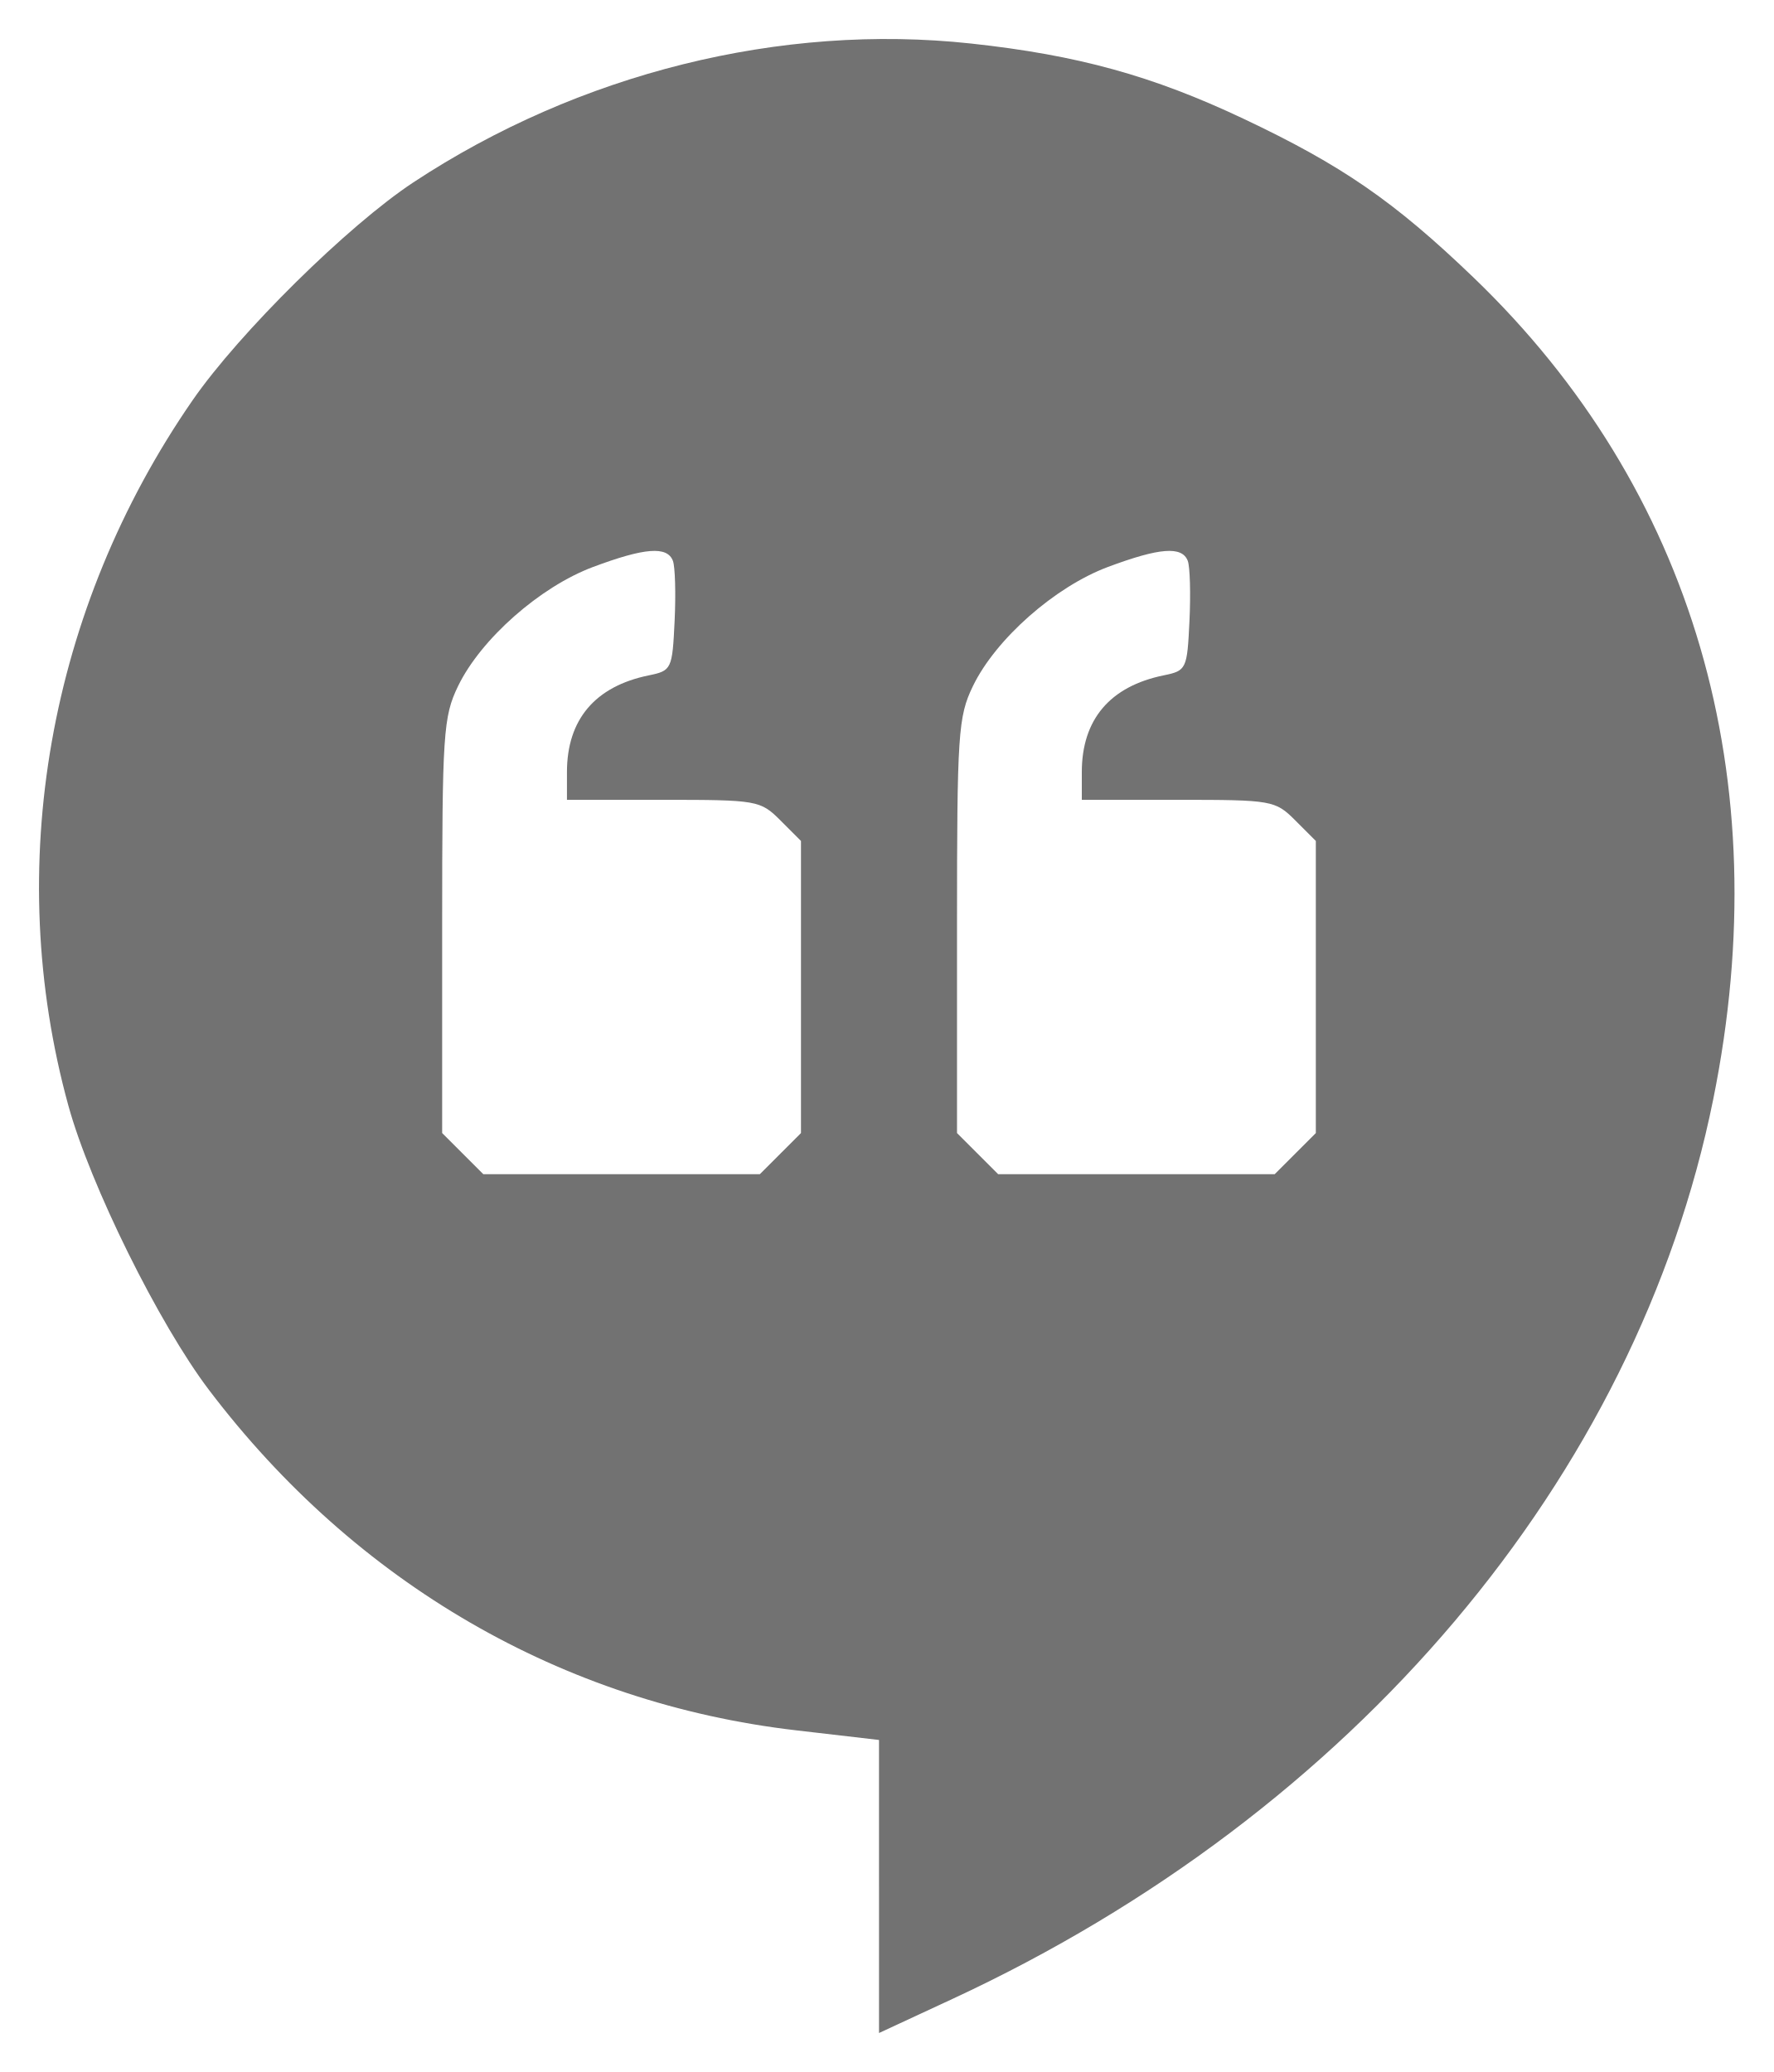
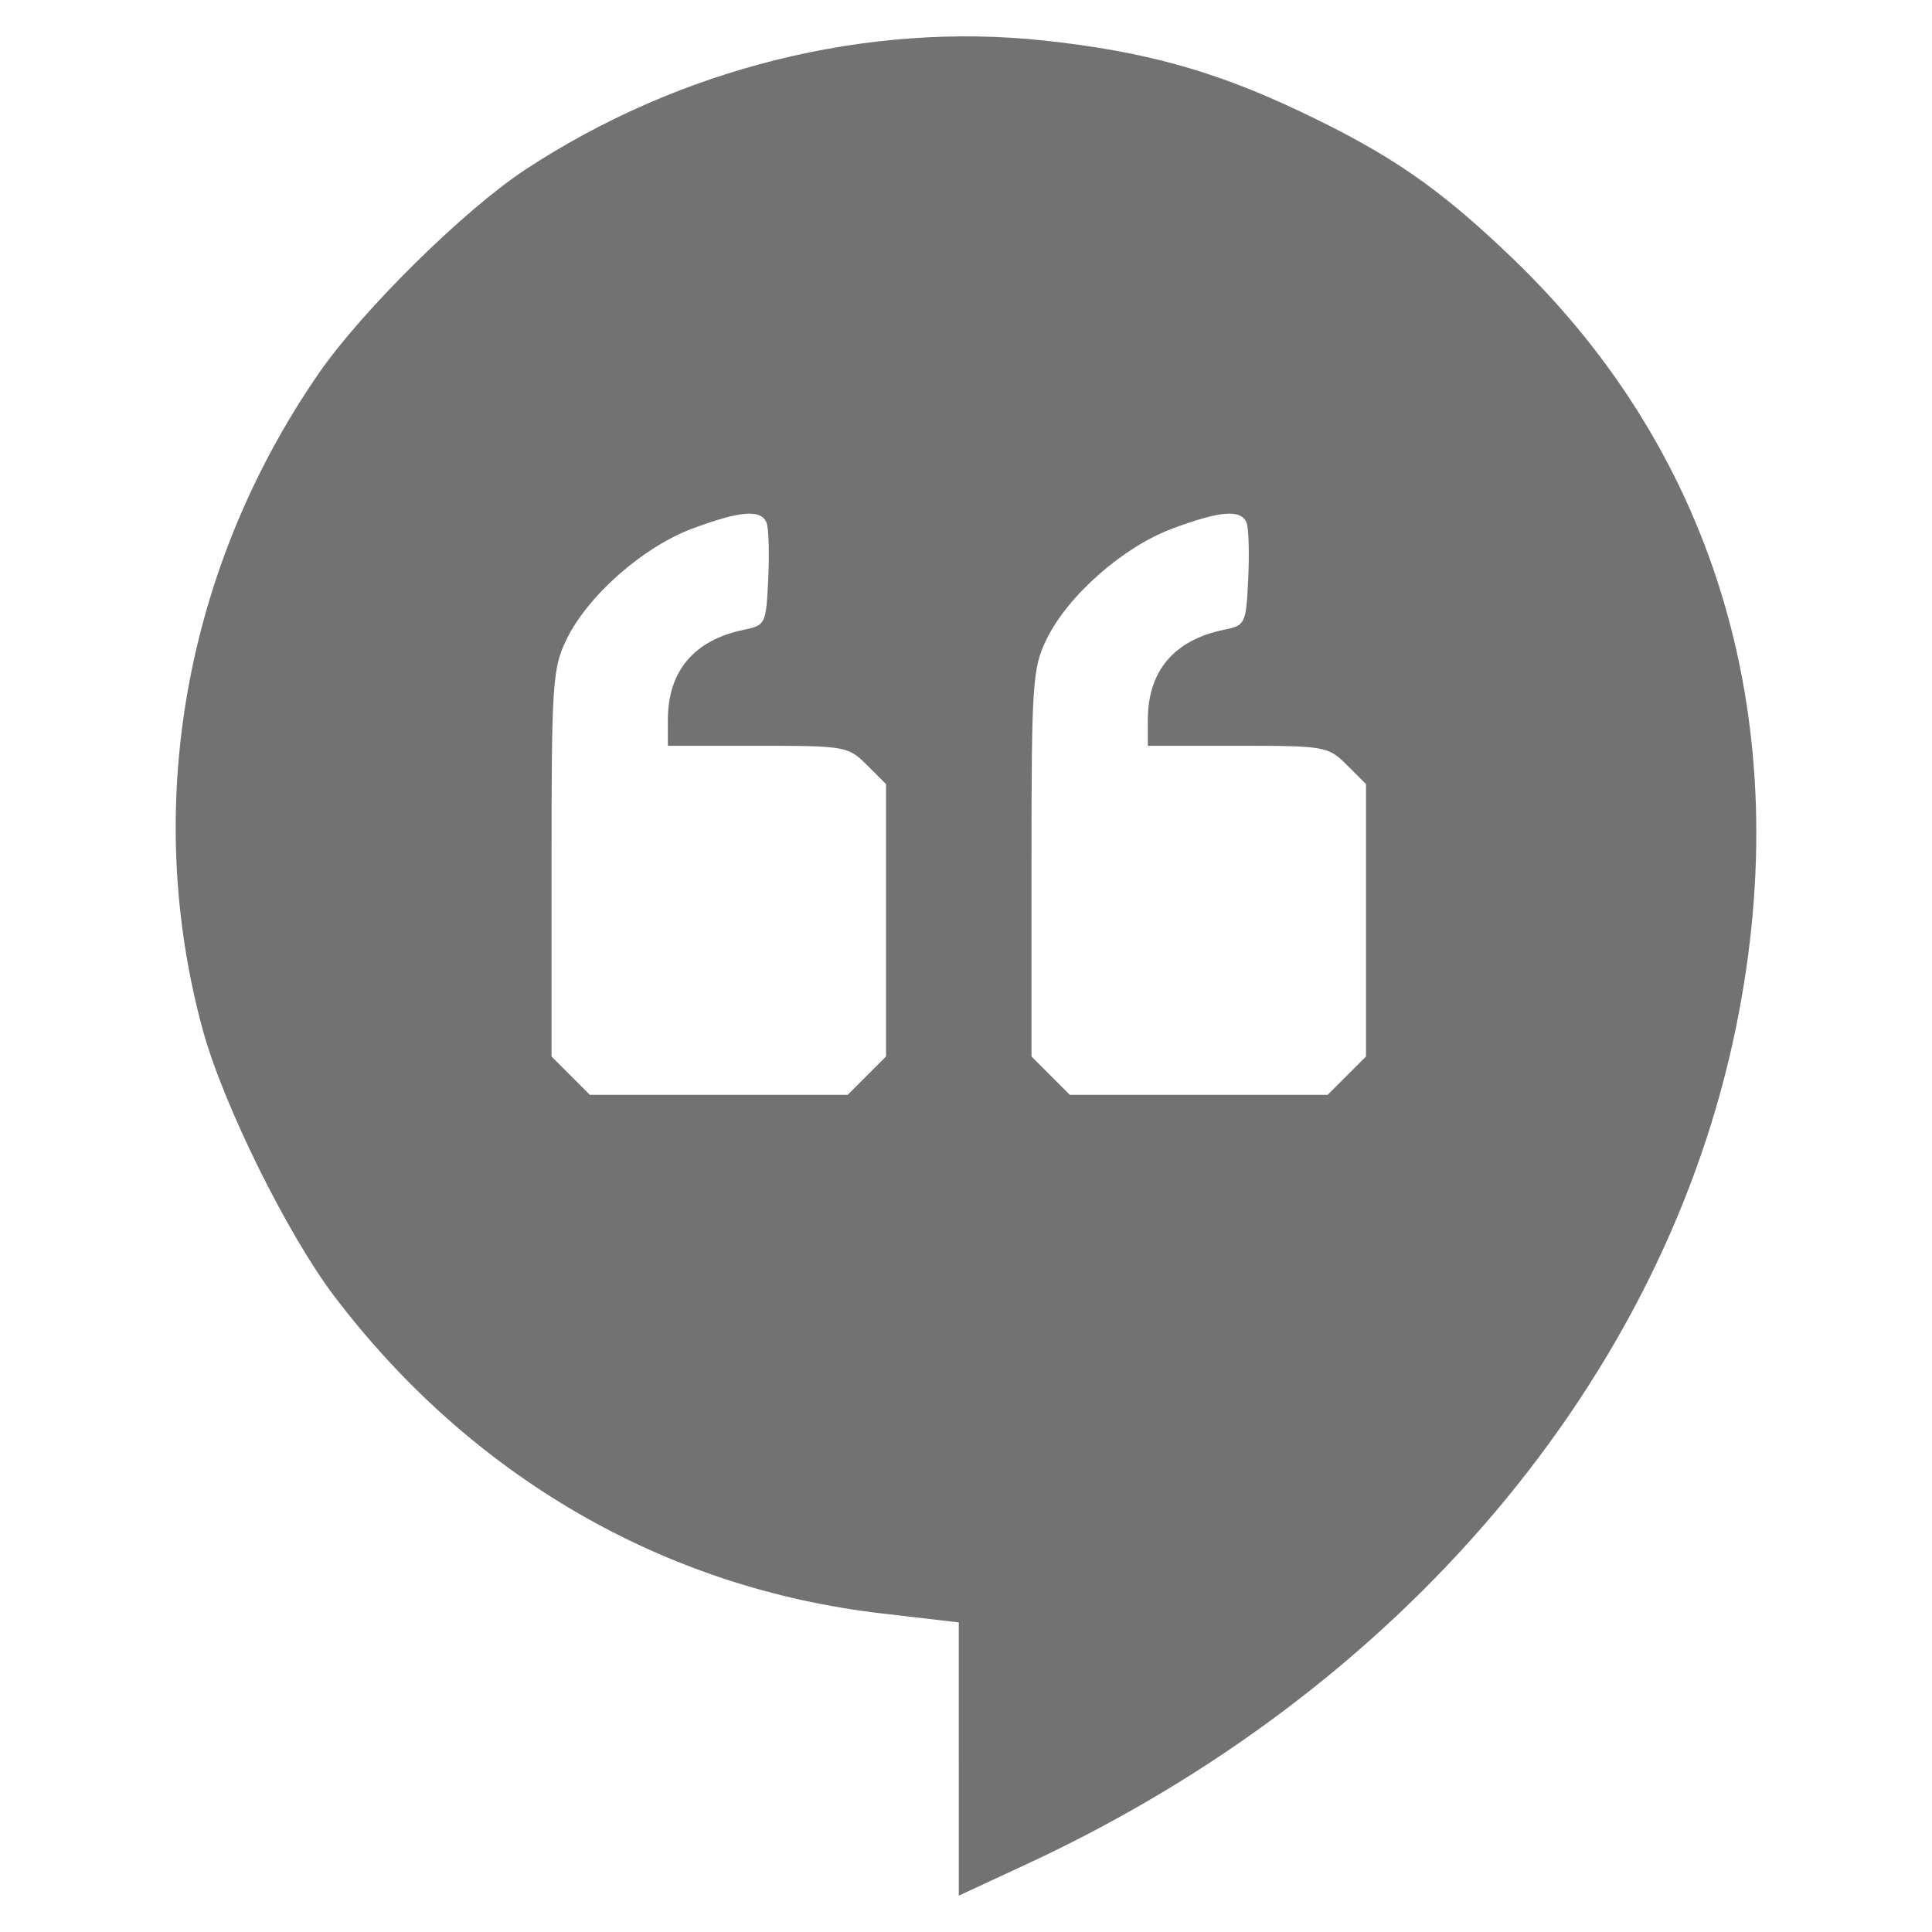
- <svg xmlns="http://www.w3.org/2000/svg" width="227.349" height="265.67" id="svg2" version="1.1">
+ <svg xmlns="http://www.w3.org/2000/svg" width="265.67" height="265.67" id="svg2" version="1.1">
  <defs id="defs3" />
-   <g id="layer1" transform="translate(-263.5714,-413.5714)">
-     <path id="path3097" style="fill:#262626;fill-opacity:1;opacity:0.65" d="m 339.591,486.27 c -6.791,2.541 -14.377,9.237 -17.296,15.267 -1.899,3.922 -2.042,6.08 -2.042,30.766 l 0,26.548 2.636,2.636 2.636,2.636 17.727,0 17.727,0 2.636,-2.636 2.636,-2.636 0,-18.727 0,-18.727 -2.636,-2.636 c -2.564,-2.564 -2.975,-2.636 -15,-2.636 l -12.364,0 0,-3.55 c 0,-6.742 3.602,-11 10.5,-12.411 2.912,-0.596 3.009,-0.8 3.301,-6.971 0.166,-3.497 0.067,-6.967 -0.219,-7.713 -0.733,-1.911 -3.617,-1.689 -10.245,0.791 z m 66,0 c -6.791,2.541 -14.377,9.237 -17.296,15.267 -1.899,3.922 -2.042,6.08 -2.042,30.766 l 0,26.548 2.636,2.636 2.636,2.636 17.727,0 17.727,0 2.636,-2.636 2.636,-2.636 0,-18.727 0,-18.727 -2.636,-2.636 c -2.564,-2.564 -2.975,-2.636 -15,-2.636 l -12.364,0 0,-3.55 c 0,-6.742 3.602,-11 10.5,-12.411 2.912,-0.596 3.009,-0.8 3.301,-6.971 0.166,-3.497 0.067,-6.967 -0.219,-7.713 -0.733,-1.911 -3.617,-1.689 -10.245,0.791 z m -29.338,169.185 0,-18.787 -10.621,-1.235 c -29.951,-3.482 -56.464,-18.851 -75.257,-43.625 -6.431,-8.478 -15.233,-26.274 -18.037,-36.469 -8.409,-30.568 -2.579,-63.684 15.923,-90.448 5.971,-8.637 19.92,-22.407 28.295,-27.932 21.218,-13.997 47.126,-20.449 71.498,-17.806 13.664,1.482 23.26,4.13 34.897,9.631 12.638,5.974 19.333,10.591 29.474,20.33 28.238,27.118 39.087,64.267 30.775,105.383 -9.822,48.587 -46.103,91.507 -97.529,115.375 l -9.417,4.371 0,-18.787 z" />
+   <g transform="translate(-263.5714,-413.5714)" id="layer1">
+     <path d="m 358.751,486.27 c -6.791,2.541 -14.377,9.237 -17.296,15.267 -1.899,3.922 -2.042,6.08 -2.042,30.766 l 0,26.548 2.636,2.636 2.636,2.636 17.727,0 17.727,0 2.636,-2.636 2.636,-2.636 0,-18.727 0,-18.727 -2.636,-2.636 c -2.564,-2.564 -2.975,-2.636 -15,-2.636 l -12.364,0 0,-3.55 c 0,-6.742 3.602,-11 10.5,-12.411 2.912,-0.596 3.009,-0.8 3.301,-6.971 0.166,-3.497 0.067,-6.967 -0.219,-7.713 -0.733,-1.911 -3.617,-1.689 -10.245,0.791 z m 66,0 c -6.791,2.541 -14.377,9.237 -17.296,15.267 -1.899,3.922 -2.042,6.08 -2.042,30.766 l 0,26.548 2.636,2.636 2.636,2.636 17.727,0 17.727,0 2.636,-2.636 2.636,-2.636 0,-18.727 0,-18.727 -2.636,-2.636 c -2.564,-2.564 -2.975,-2.636 -15,-2.636 l -12.364,0 0,-3.55 c 0,-6.742 3.602,-11 10.5,-12.411 2.912,-0.596 3.009,-0.8 3.301,-6.971 0.166,-3.497 0.067,-6.967 -0.219,-7.713 -0.733,-1.911 -3.617,-1.689 -10.245,0.791 z m -29.338,169.185 0,-18.787 -10.621,-1.235 c -29.951,-3.482 -56.464,-18.851 -75.257,-43.625 -6.431,-8.478 -15.233,-26.274 -18.037,-36.469 -8.409,-30.568 -2.579,-63.684 15.923,-90.448 5.971,-8.637 19.92,-22.407 28.295,-27.932 21.218,-13.997 47.126,-20.449 71.498,-17.806 13.664,1.482 23.26,4.13 34.897,9.631 12.638,5.974 19.333,10.591 29.474,20.33 28.238,27.118 39.087,64.267 30.775,105.383 -9.822,48.587 -46.103,91.507 -97.529,115.375 l -9.417,4.371 0,-18.787 z" style="fill:#727272;fill-opacity:1" id="path3097" />
  </g>
</svg>
